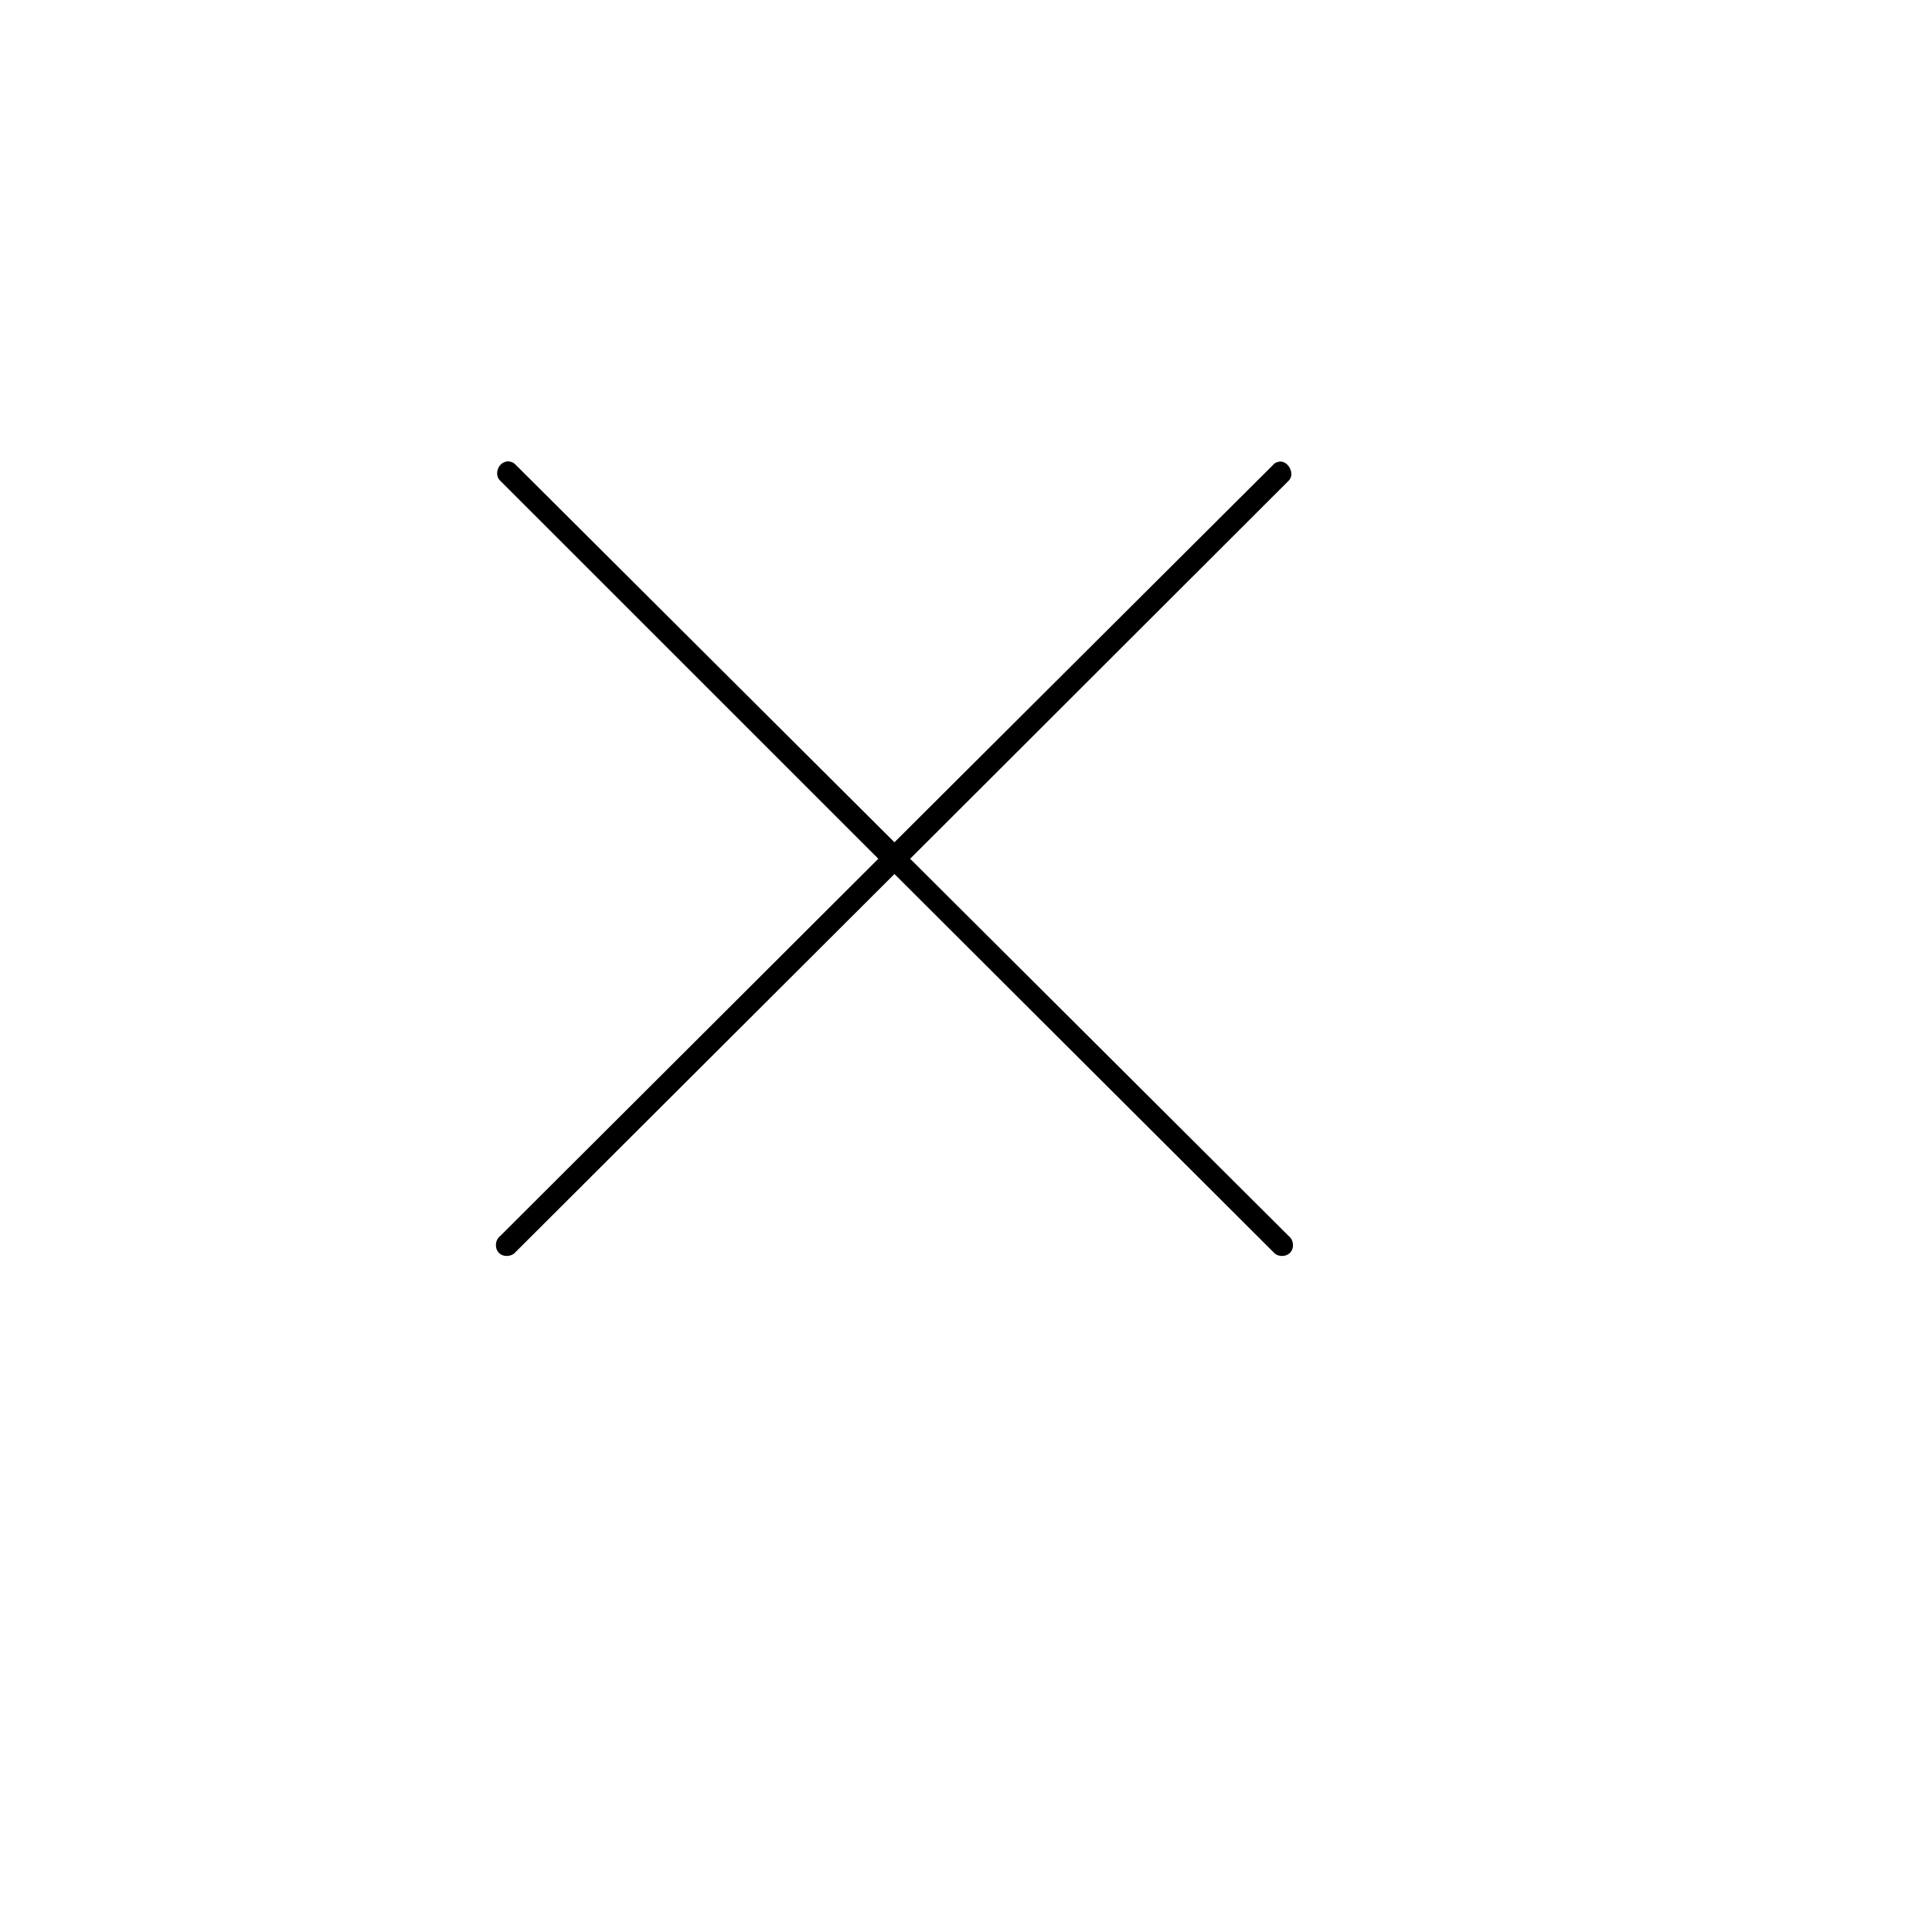
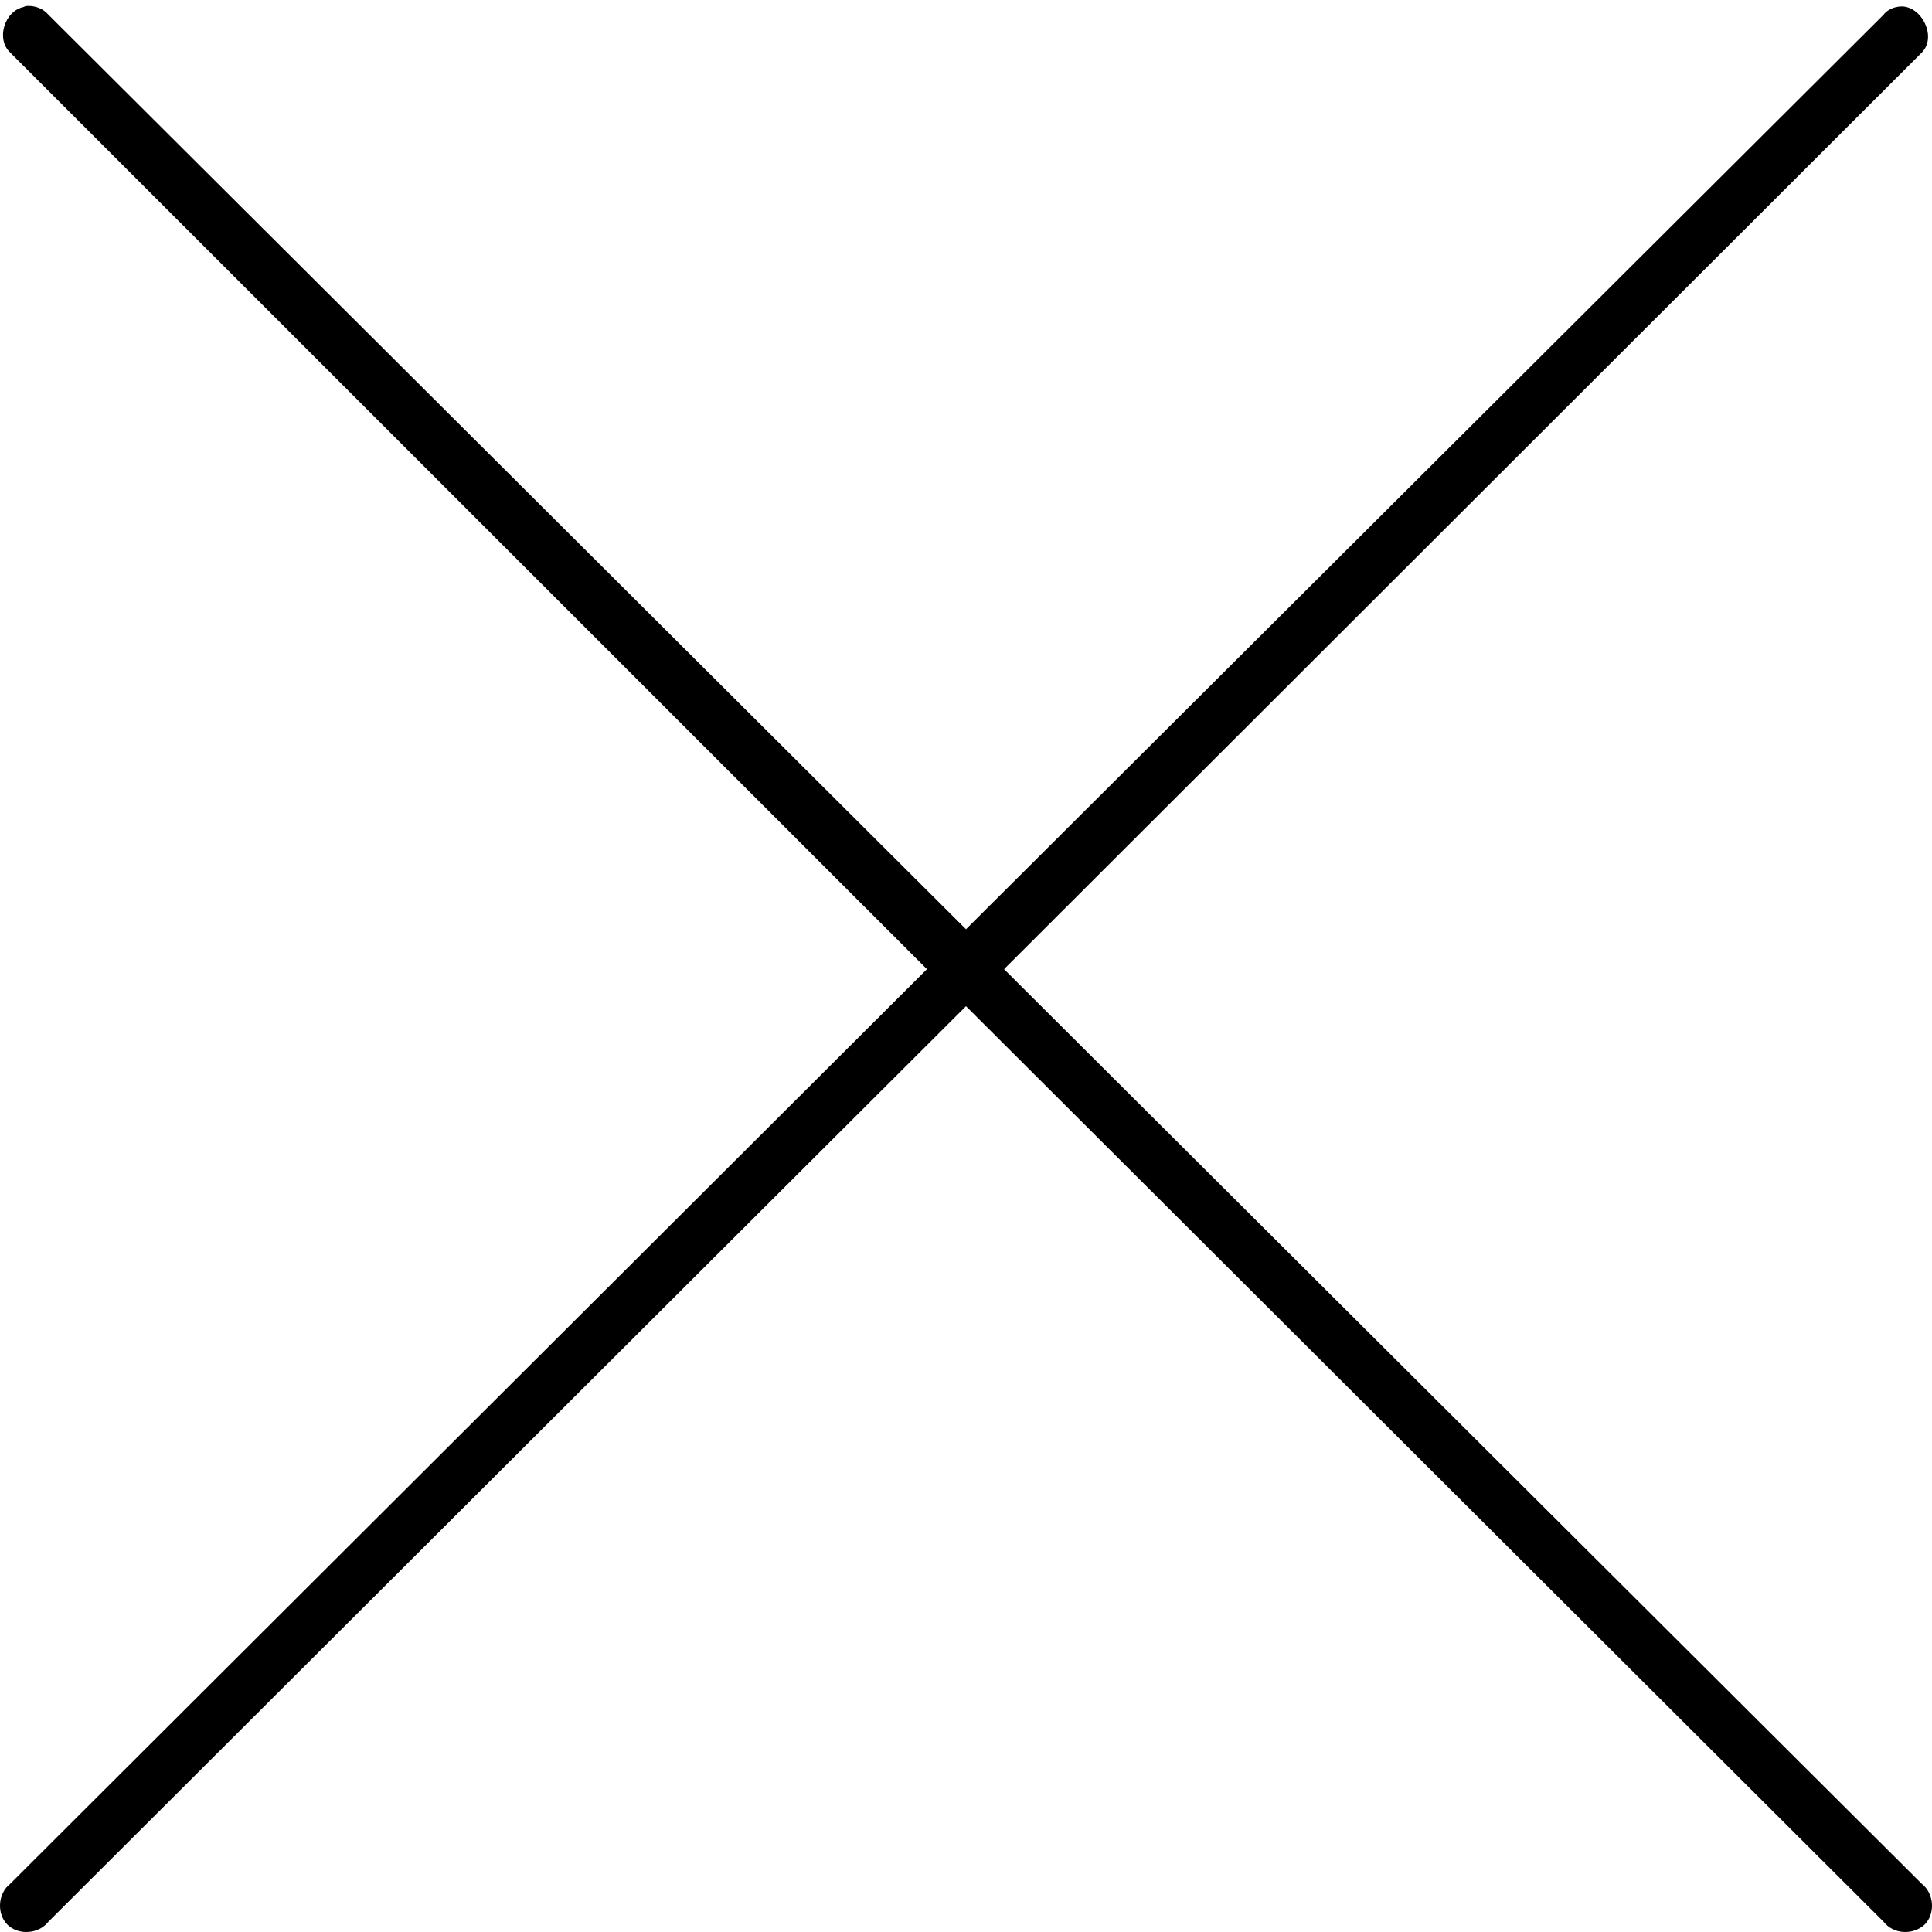
<svg xmlns="http://www.w3.org/2000/svg" version="1.1" id="Layer_1" x="0px" y="0px" width="100px" height="100px" viewBox="5.0 -10.0 100.0 135.0" enable-background="new 0 0 100 100" xml:space="preserve">
-   <g>
-     <path d="M22.985,22.238c-0.056,0-0.113,0-0.141,0.028c-0.563,0.112-0.816,0.927-0.394,1.32l26.424,26.42L22.45,76.37   c-0.366,0.281-0.394,0.871-0.084,1.18s0.9,0.28,1.182-0.084L50,51.073l26.452,26.393c0.282,0.364,0.845,0.393,1.183,0.084   c0.31-0.309,0.281-0.898-0.085-1.18L51.098,50.006l26.452-26.42c0.479-0.478-0.056-1.46-0.703-1.32   c-0.169,0.028-0.31,0.112-0.395,0.225L50,48.855L23.548,22.491C23.407,22.322,23.182,22.238,22.985,22.238L22.985,22.238z" />
+   <defs id="defs4321" />
+   <g id="g4315" transform="matrix(2.423914,0,0,2.423914,-66.19639,-63.48878)">
+     <path d="m 22.985,22.238 c -0.056,0 -0.113,0 -0.141,0.028 -0.563,0.112 -0.816,0.927 -0.394,1.32 L 48.874,50.006 22.45,76.37 c -0.366,0.281 -0.394,0.871 -0.084,1.18 0.31,0.309 0.9,0.28 1.182,-0.084 L 50,51.073 76.452,77.466 c 0.282,0.364 0.845,0.393 1.183,0.084 0.31,-0.309 0.281,-0.898 -0.085,-1.18 L 51.098,50.006 77.55,23.586 c 0.479,-0.478 -0.056,-1.46 -0.703,-1.32 -0.169,0.028 -0.31,0.112 -0.395,0.225 L 50,48.855 23.548,22.491 c -0.141,-0.169 -0.366,-0.253 -0.563,-0.253 l 0,0 z" id="path4317" />
  </g>
</svg>
